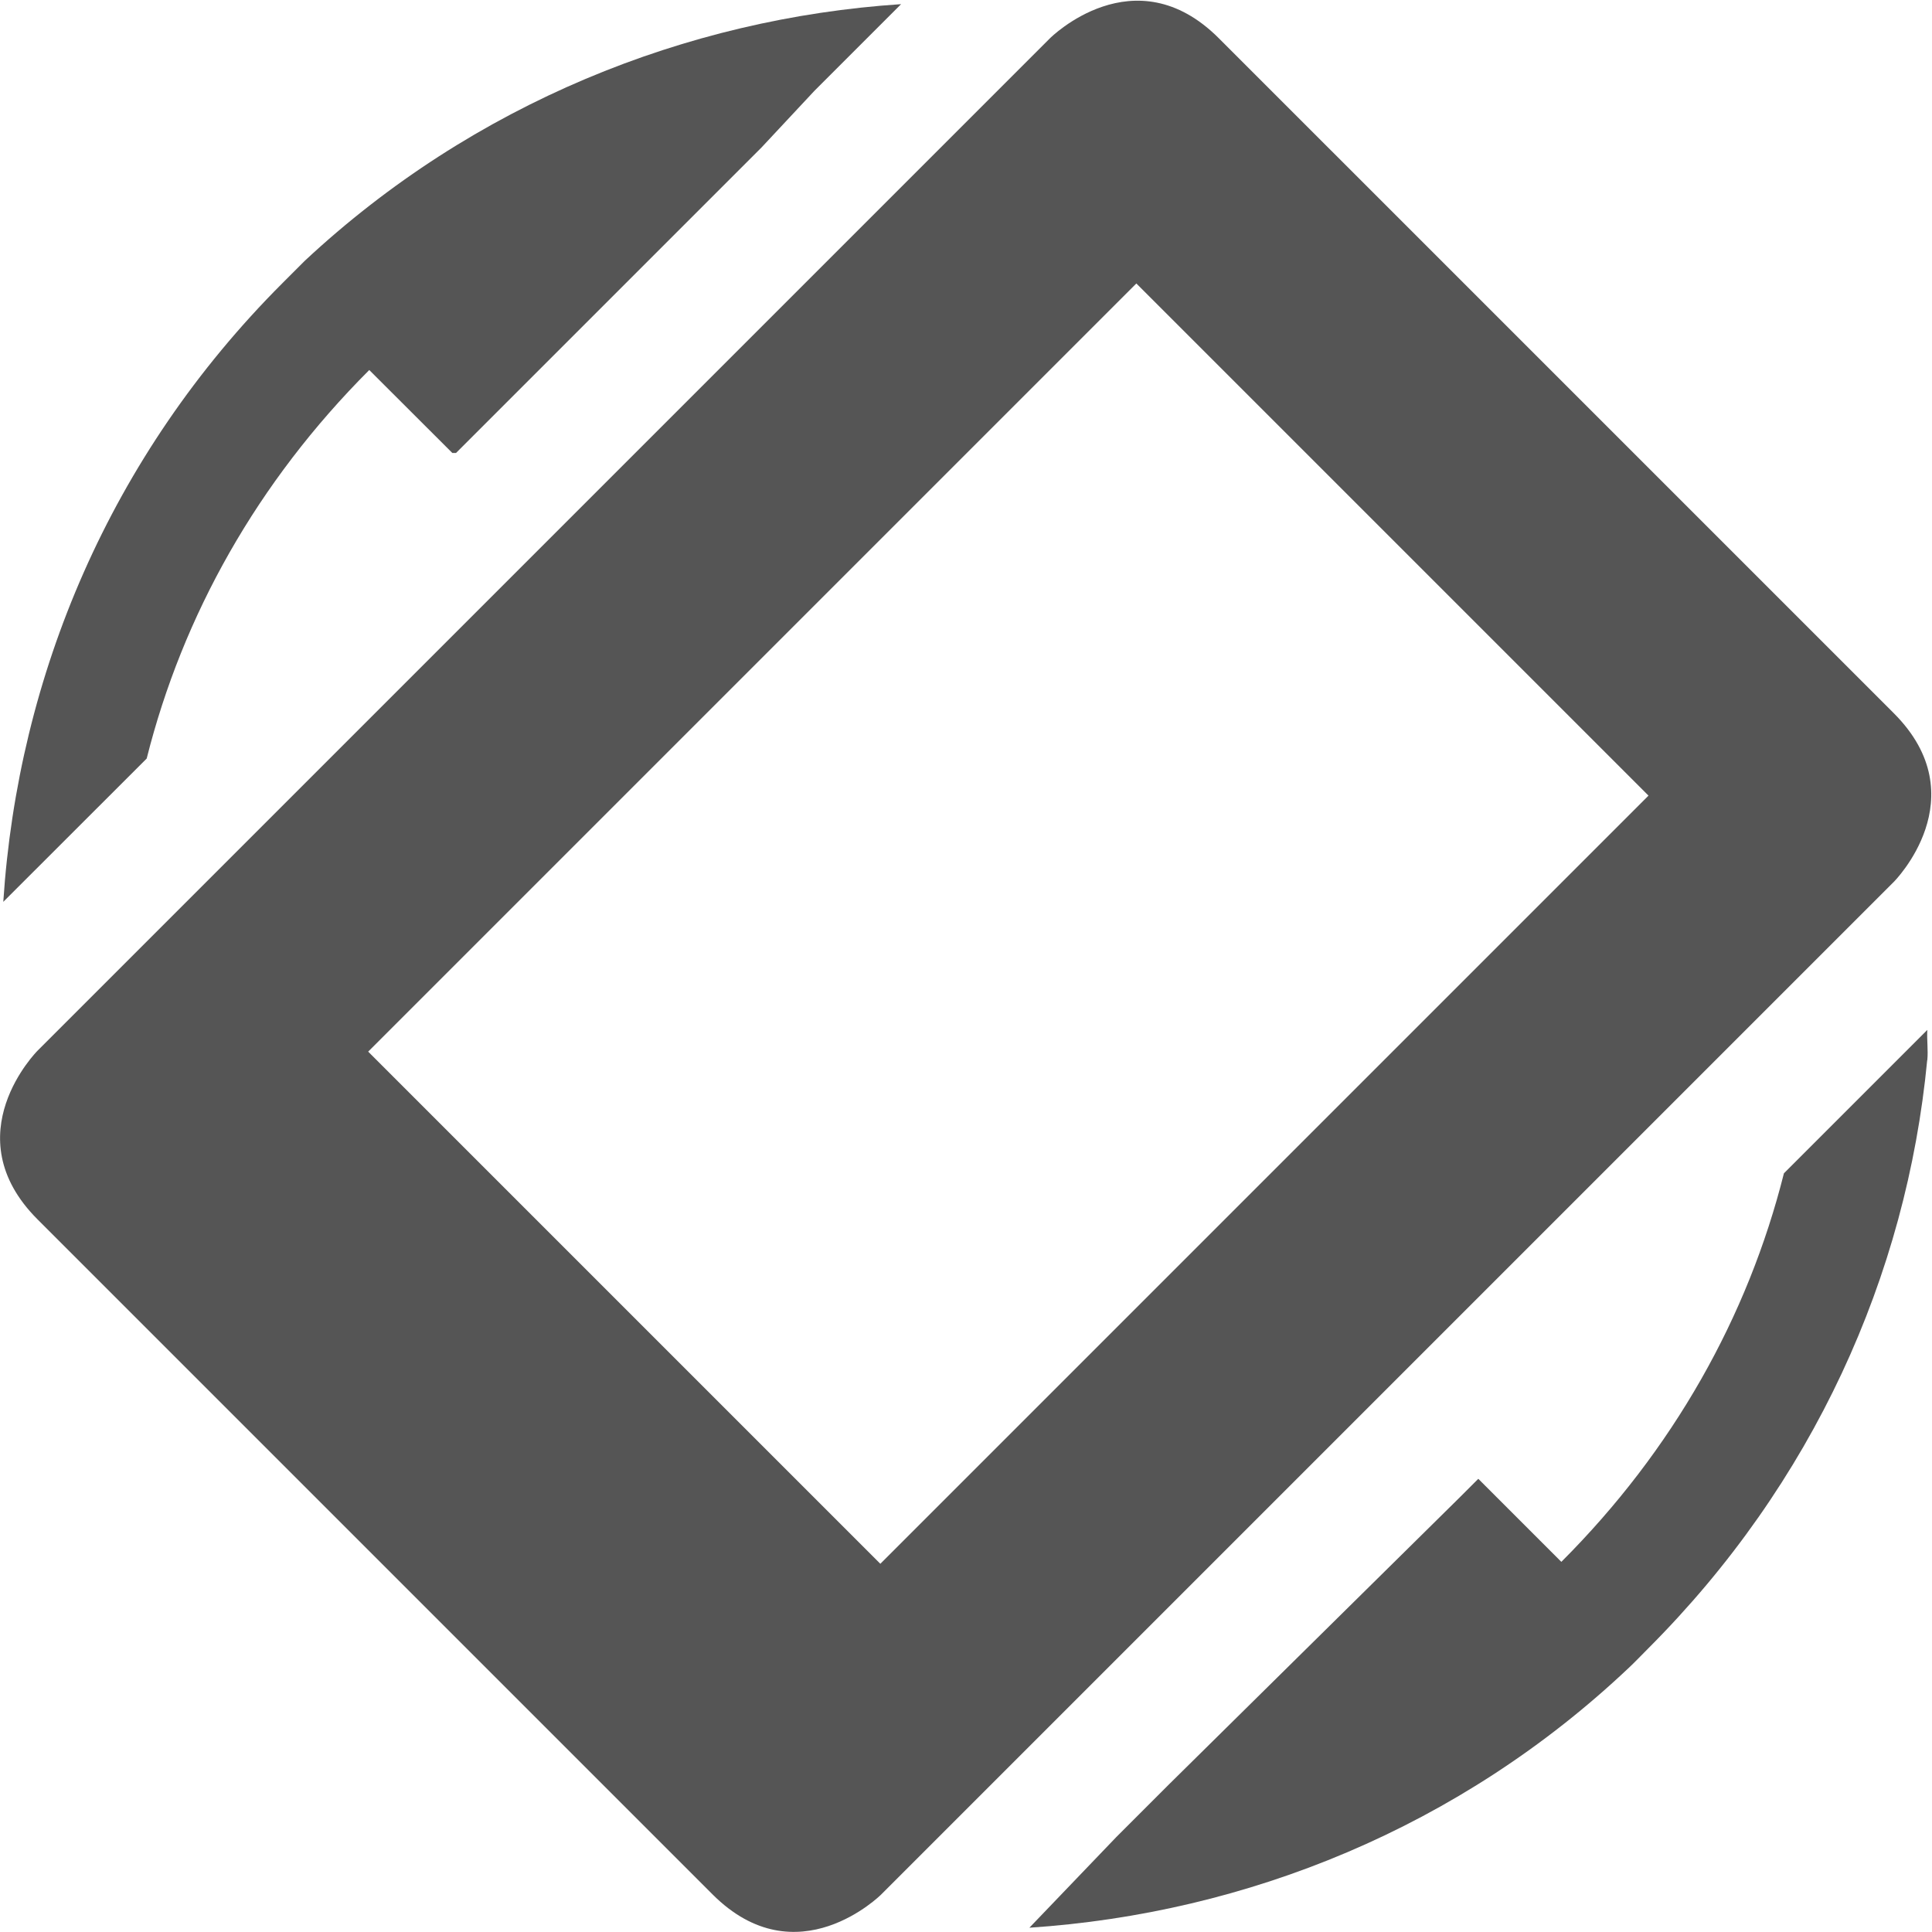
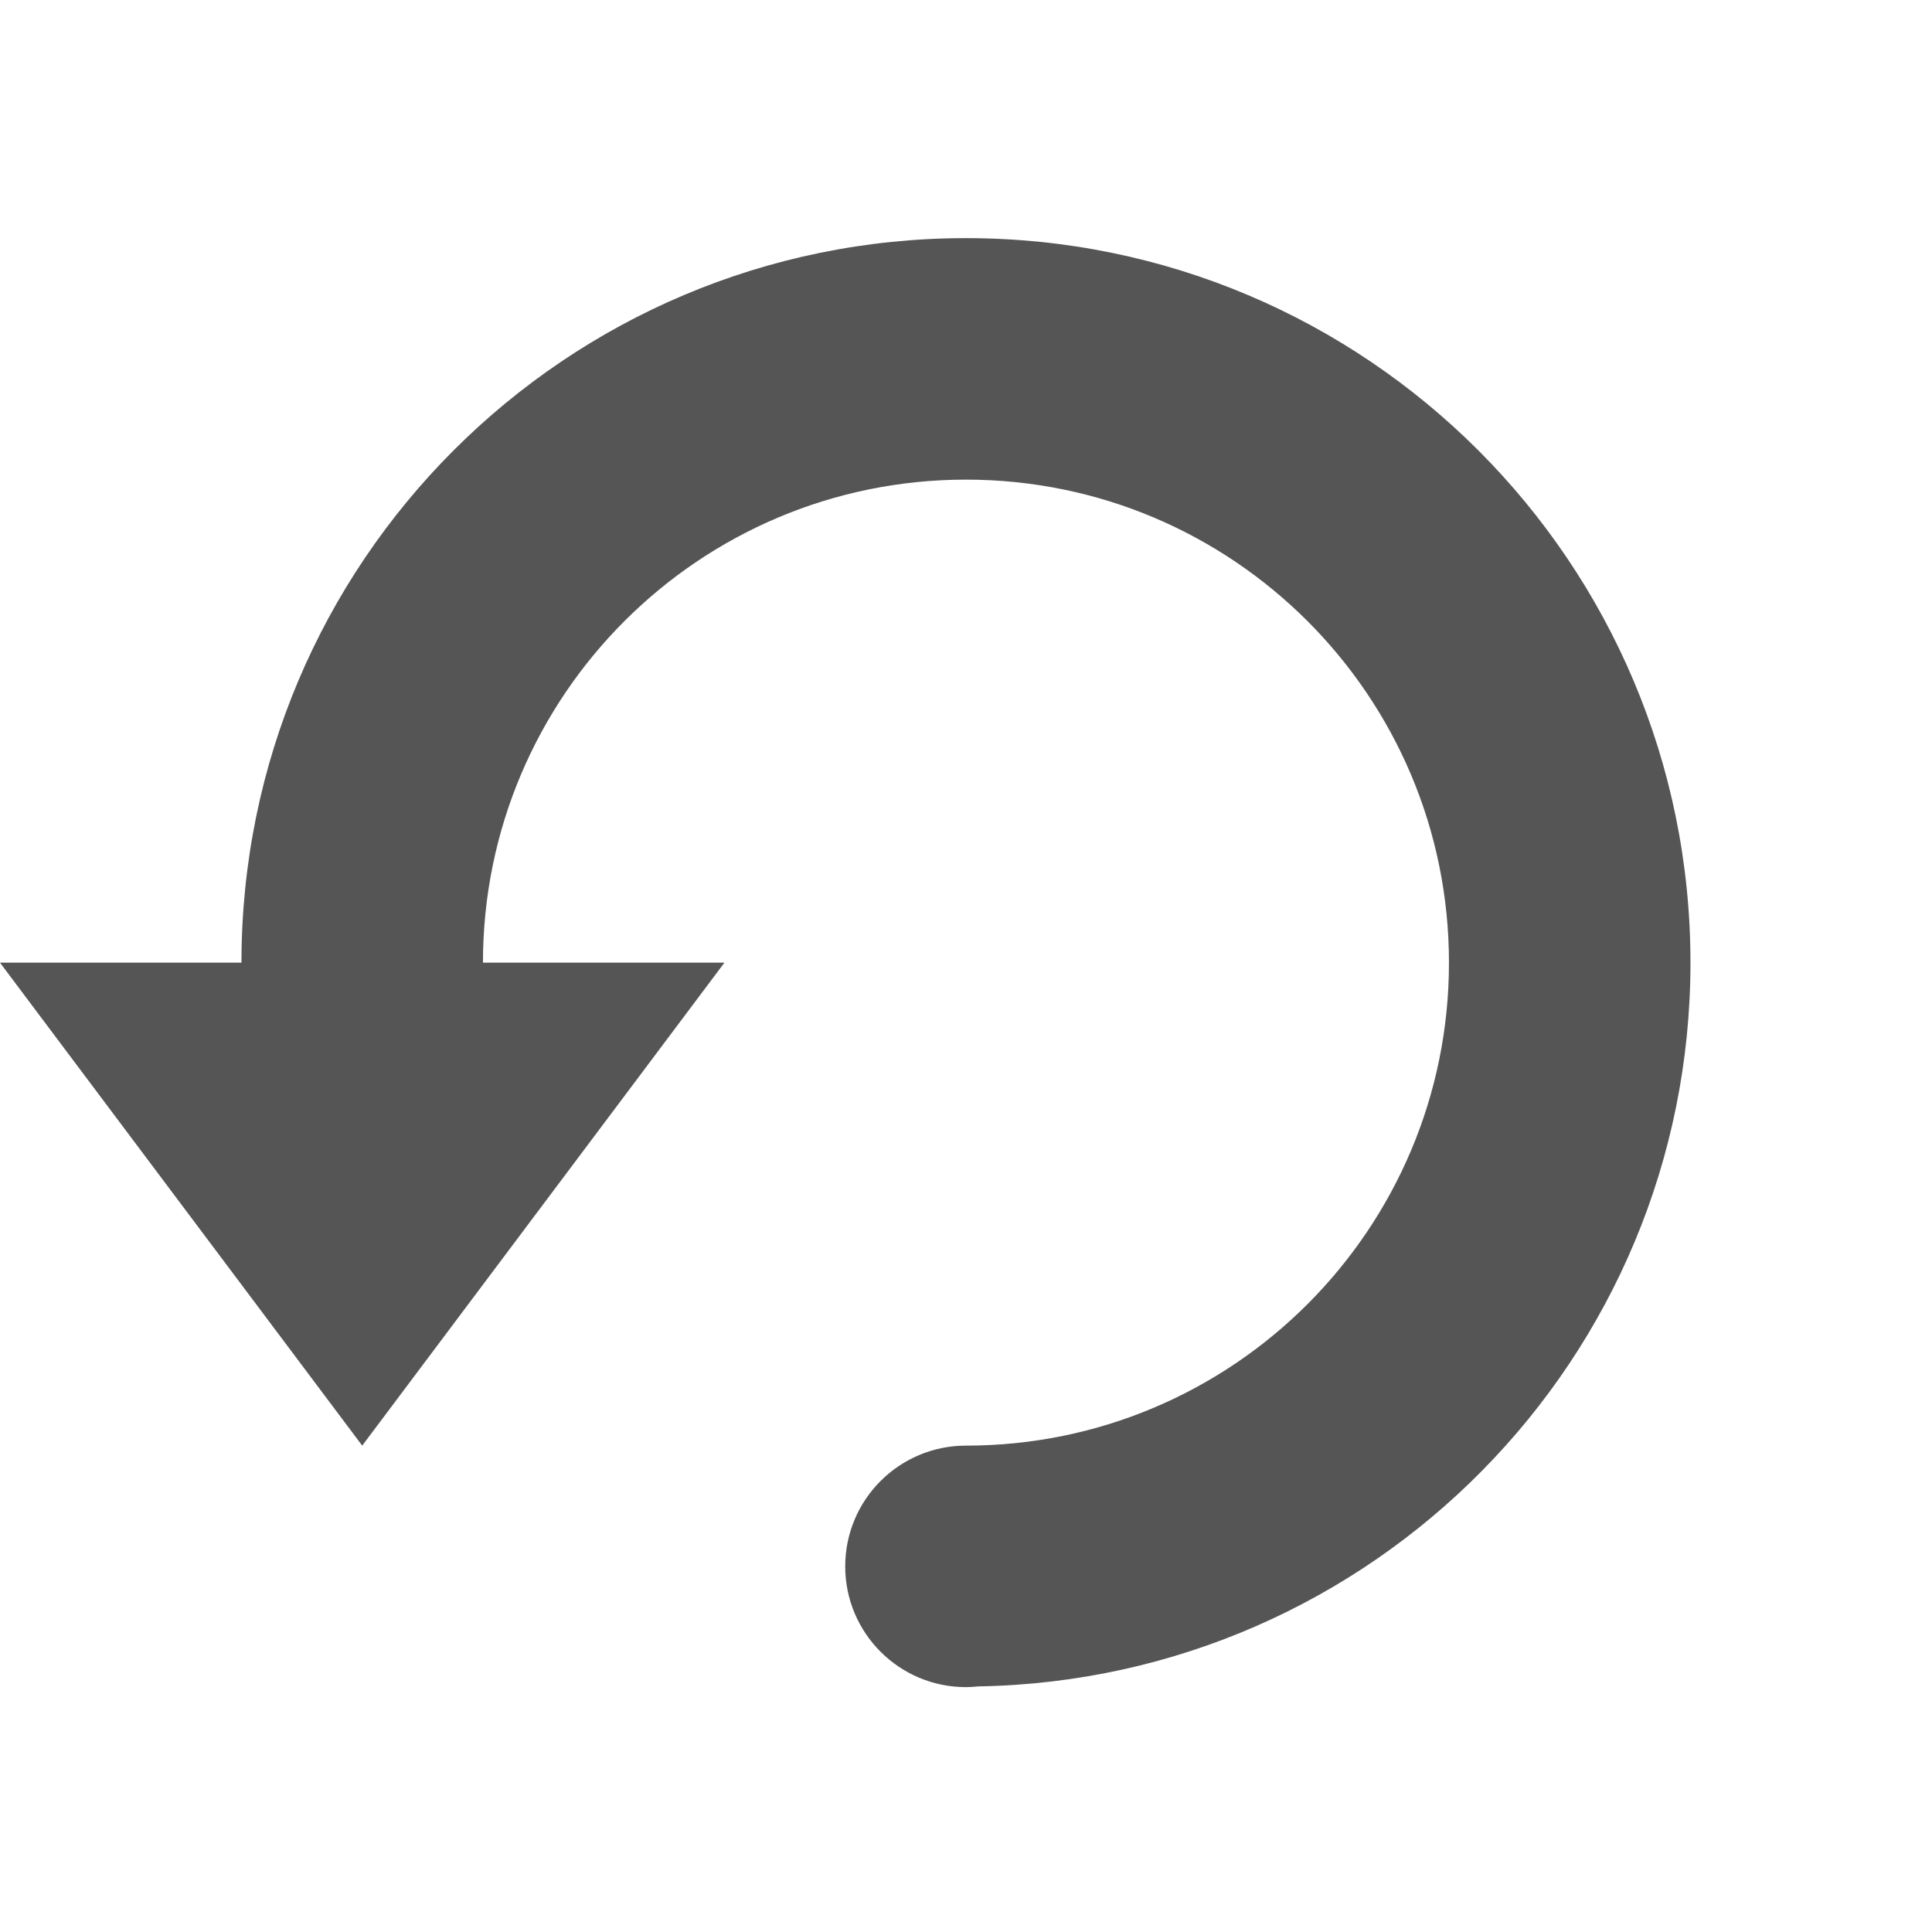
- <svg xmlns="http://www.w3.org/2000/svg" xmlns:ns1="http://www.openswatchbook.org/uri/2009/osb" height="16.006" id="svg7384" style="enable-background:new" version="1.1" width="16">
+ <svg xmlns="http://www.w3.org/2000/svg" xmlns:ns1="http://www.openswatchbook.org/uri/2009/osb" height="16" id="svg7384" style="enable-background:new" version="1.1" width="16">
  <defs id="defs7386">
    <linearGradient id="linearGradient5606" ns1:paint="solid">
      <stop id="stop5608" offset="0" style="stop-color:#000000;stop-opacity:1;" />
    </linearGradient>
-     <filter color-interpolation-filters="sRGB" id="filter7554">
+     <filter id="filter7554" style="color-interpolation-filters:sRGB">
      <feBlend id="feBlend7556" in2="BackgroundImage" mode="darken" />
    </filter>
  </defs>
-   <g id="layer9" style="display:inline" transform="translate(-424.9998,251.0055)">
-     <path d="m 440.966,-242.222 c -0.171,1.785 -0.946,3.508 -2.313,4.875 -0.052,0.052 -0.103,0.106 -0.156,0.156 -1.402,1.327 -3.171,2.037 -4.969,2.156 l 0.719,-0.75 0.438,-0.438 2.406,-2.375 0.156,-0.156 0.688,0.688 c 0.927,-0.927 1.546,-2.033 1.844,-3.219 l 1.188,-1.188 c -0.005,0.082 0.008,0.169 0,0.25 z m -8.5,-8.75 -0.719,0.719 -0.438,0.469 -2.375,2.375 -0.156,0.156 -0.031,0 -0.688,-0.687 c -0.927,0.927 -1.546,2.033 -1.844,3.219 l -1.188,1.187 c 0.122,-1.87 0.883,-3.696 2.312,-5.125 0.007,-0.007 0.024,-0.024 0.031,-0.031 l 0.156,-0.156 c 1.394,-1.3 3.16,-2.007 4.938,-2.125 z" id="path6144" style="fill:#555555;fill-opacity:1;stroke:none" />
-     <path d="m 435.097,-250.689 c -0.699,-0.699 -1.398,0 -1.398,0 l -8.388,8.388 c 0,0 -0.699,0.699 2e-5,1.398 l 5.592,5.592 c 0.699,0.699 1.398,-1e-5 1.398,-1e-5 l 8.388,-8.388 c 0,0 0.699,-0.699 0,-1.398 z m -0.683,2.032 4.243,4.243 -6.364,6.364 -4.243,-4.243 z" id="path6092" style="fill:#555555;fill-opacity:1;stroke:none" />
+   <g id="layer9" style="display:inline" transform="translate(-425.0003,274.9721)">
+     <path d="m 433,-273 c 3.314,0 6,2.686 6,6 0,3.28 -2.633,5.94 -5.9,5.994 a 1,1 0 0 1 -0.1,0.006 1,1 0 0 1 -1,-1 1,1 0 0 1 1,-1 c 2.209,0 4,-1.791 4,-4 0,-2.209 -1.791,-4 -4,-4 -2.209,0 -4,1.791 -4,4 l 2,0 -3,4 -3,-4 2,0 c 0,-3.314 2.686,-6 6,-6 z" id="path6570" style="opacity:1;fill:#555555;fill-opacity:1;stroke:none;stroke-width:2;stroke-linecap:square;stroke-linejoin:miter;stroke-miterlimit:4;stroke-dasharray:none;stroke-opacity:1" />
  </g>
-   <g id="layer10" style="display:inline;filter:url(#filter7554)" transform="translate(-424.9998,251.0055)" />
-   <g id="layer1" style="display:inline" transform="translate(-183.9996,-365.9945)" />
-   <g id="layer14" style="display:inline" transform="translate(-424.9998,251.0055)" />
-   <g id="layer15" style="display:inline" transform="translate(-424.9998,251.0055)" />
-   <g id="g71291" style="display:inline" transform="translate(-424.9998,251.0055)" />
-   <g id="layer2" style="display:inline" transform="translate(-183.9996,-215.9945)" />
-   <g id="g6058" style="display:inline" transform="translate(-183.9996,-215.9945)" />
-   <g id="layer12" style="display:inline" transform="translate(-424.9998,251.0055)" />
+   <g id="layer10" style="display:inline;filter:url(#filter7554)" transform="translate(-425.0003,274.9721)" />
+   <g id="layer1" style="display:inline" transform="translate(-184.0001,-342.0279)" />
+   <g id="layer14" style="display:inline" transform="translate(-425.0003,274.9721)" />
+   <g id="layer15" style="display:inline" transform="translate(-425.0003,274.9721)" />
+   <g id="g71291" style="display:inline" transform="translate(-425.0003,274.9721)" />
+   <g id="layer2" style="display:inline" transform="translate(-184.0001,-192.0279)" />
+   <g id="g6058" style="display:inline" transform="translate(-184.0001,-192.0279)" />
+   <g id="layer12" style="display:inline" transform="translate(-425.0003,274.9721)" />
</svg>
